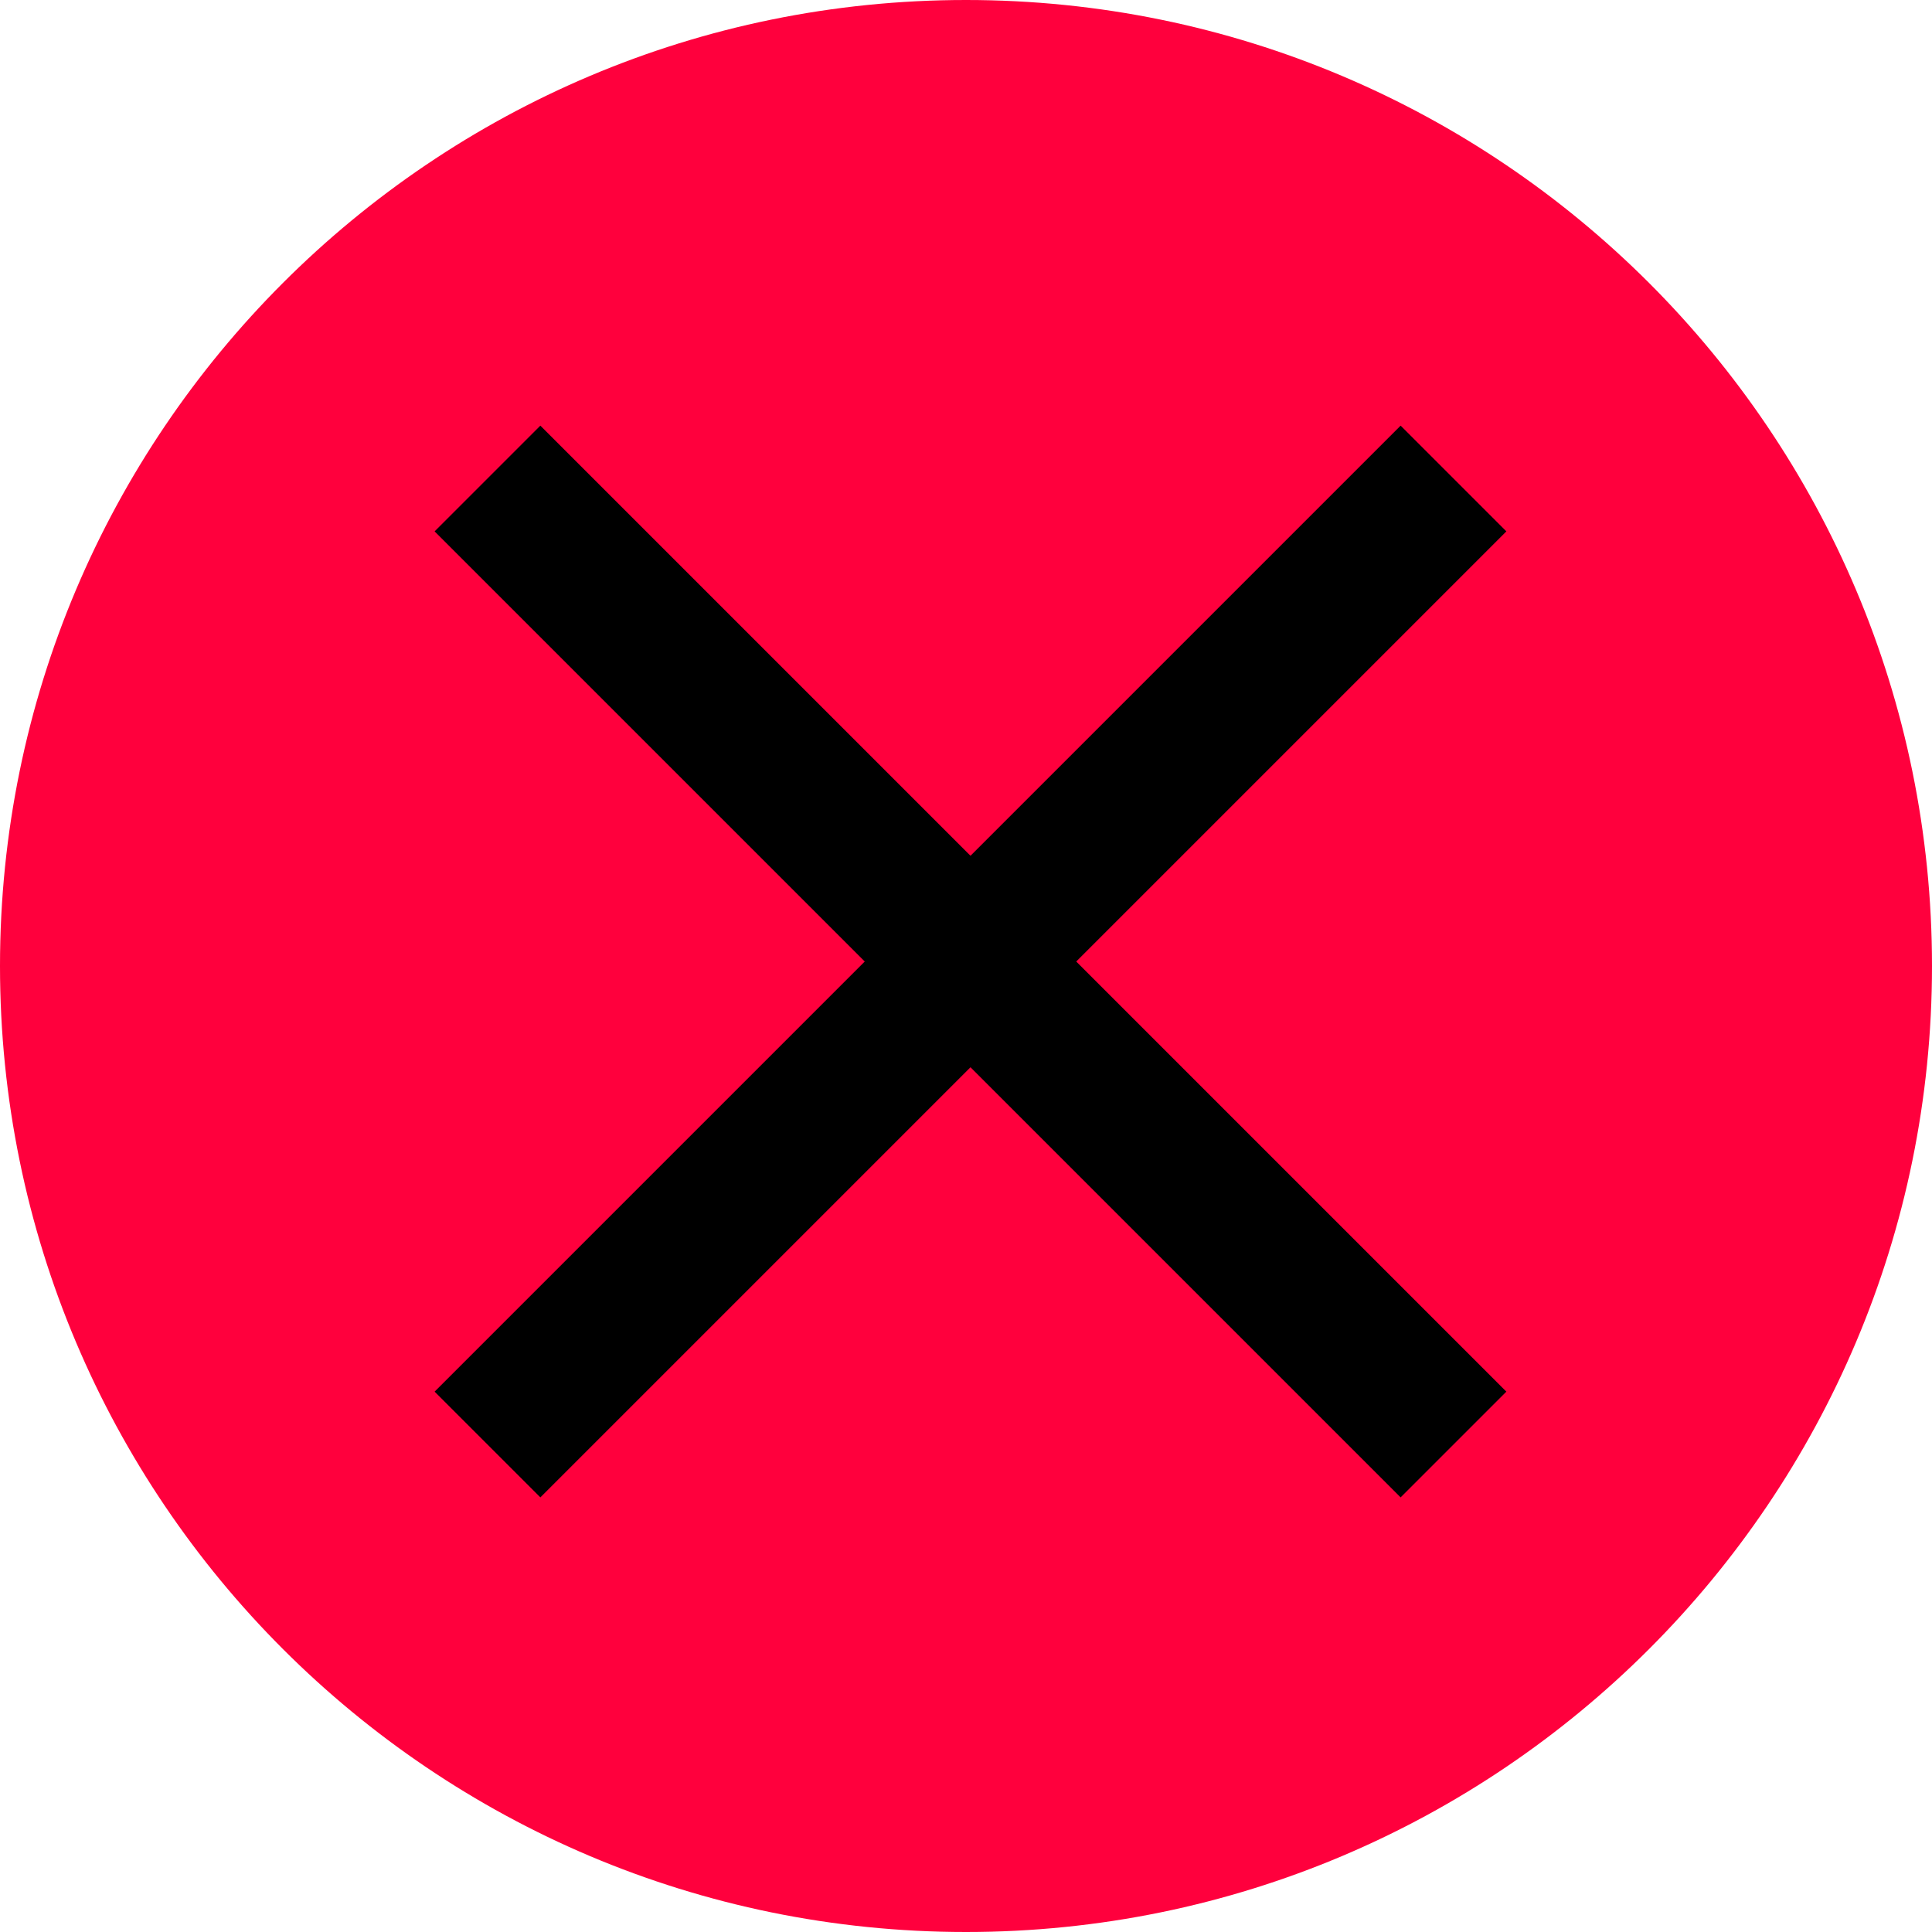
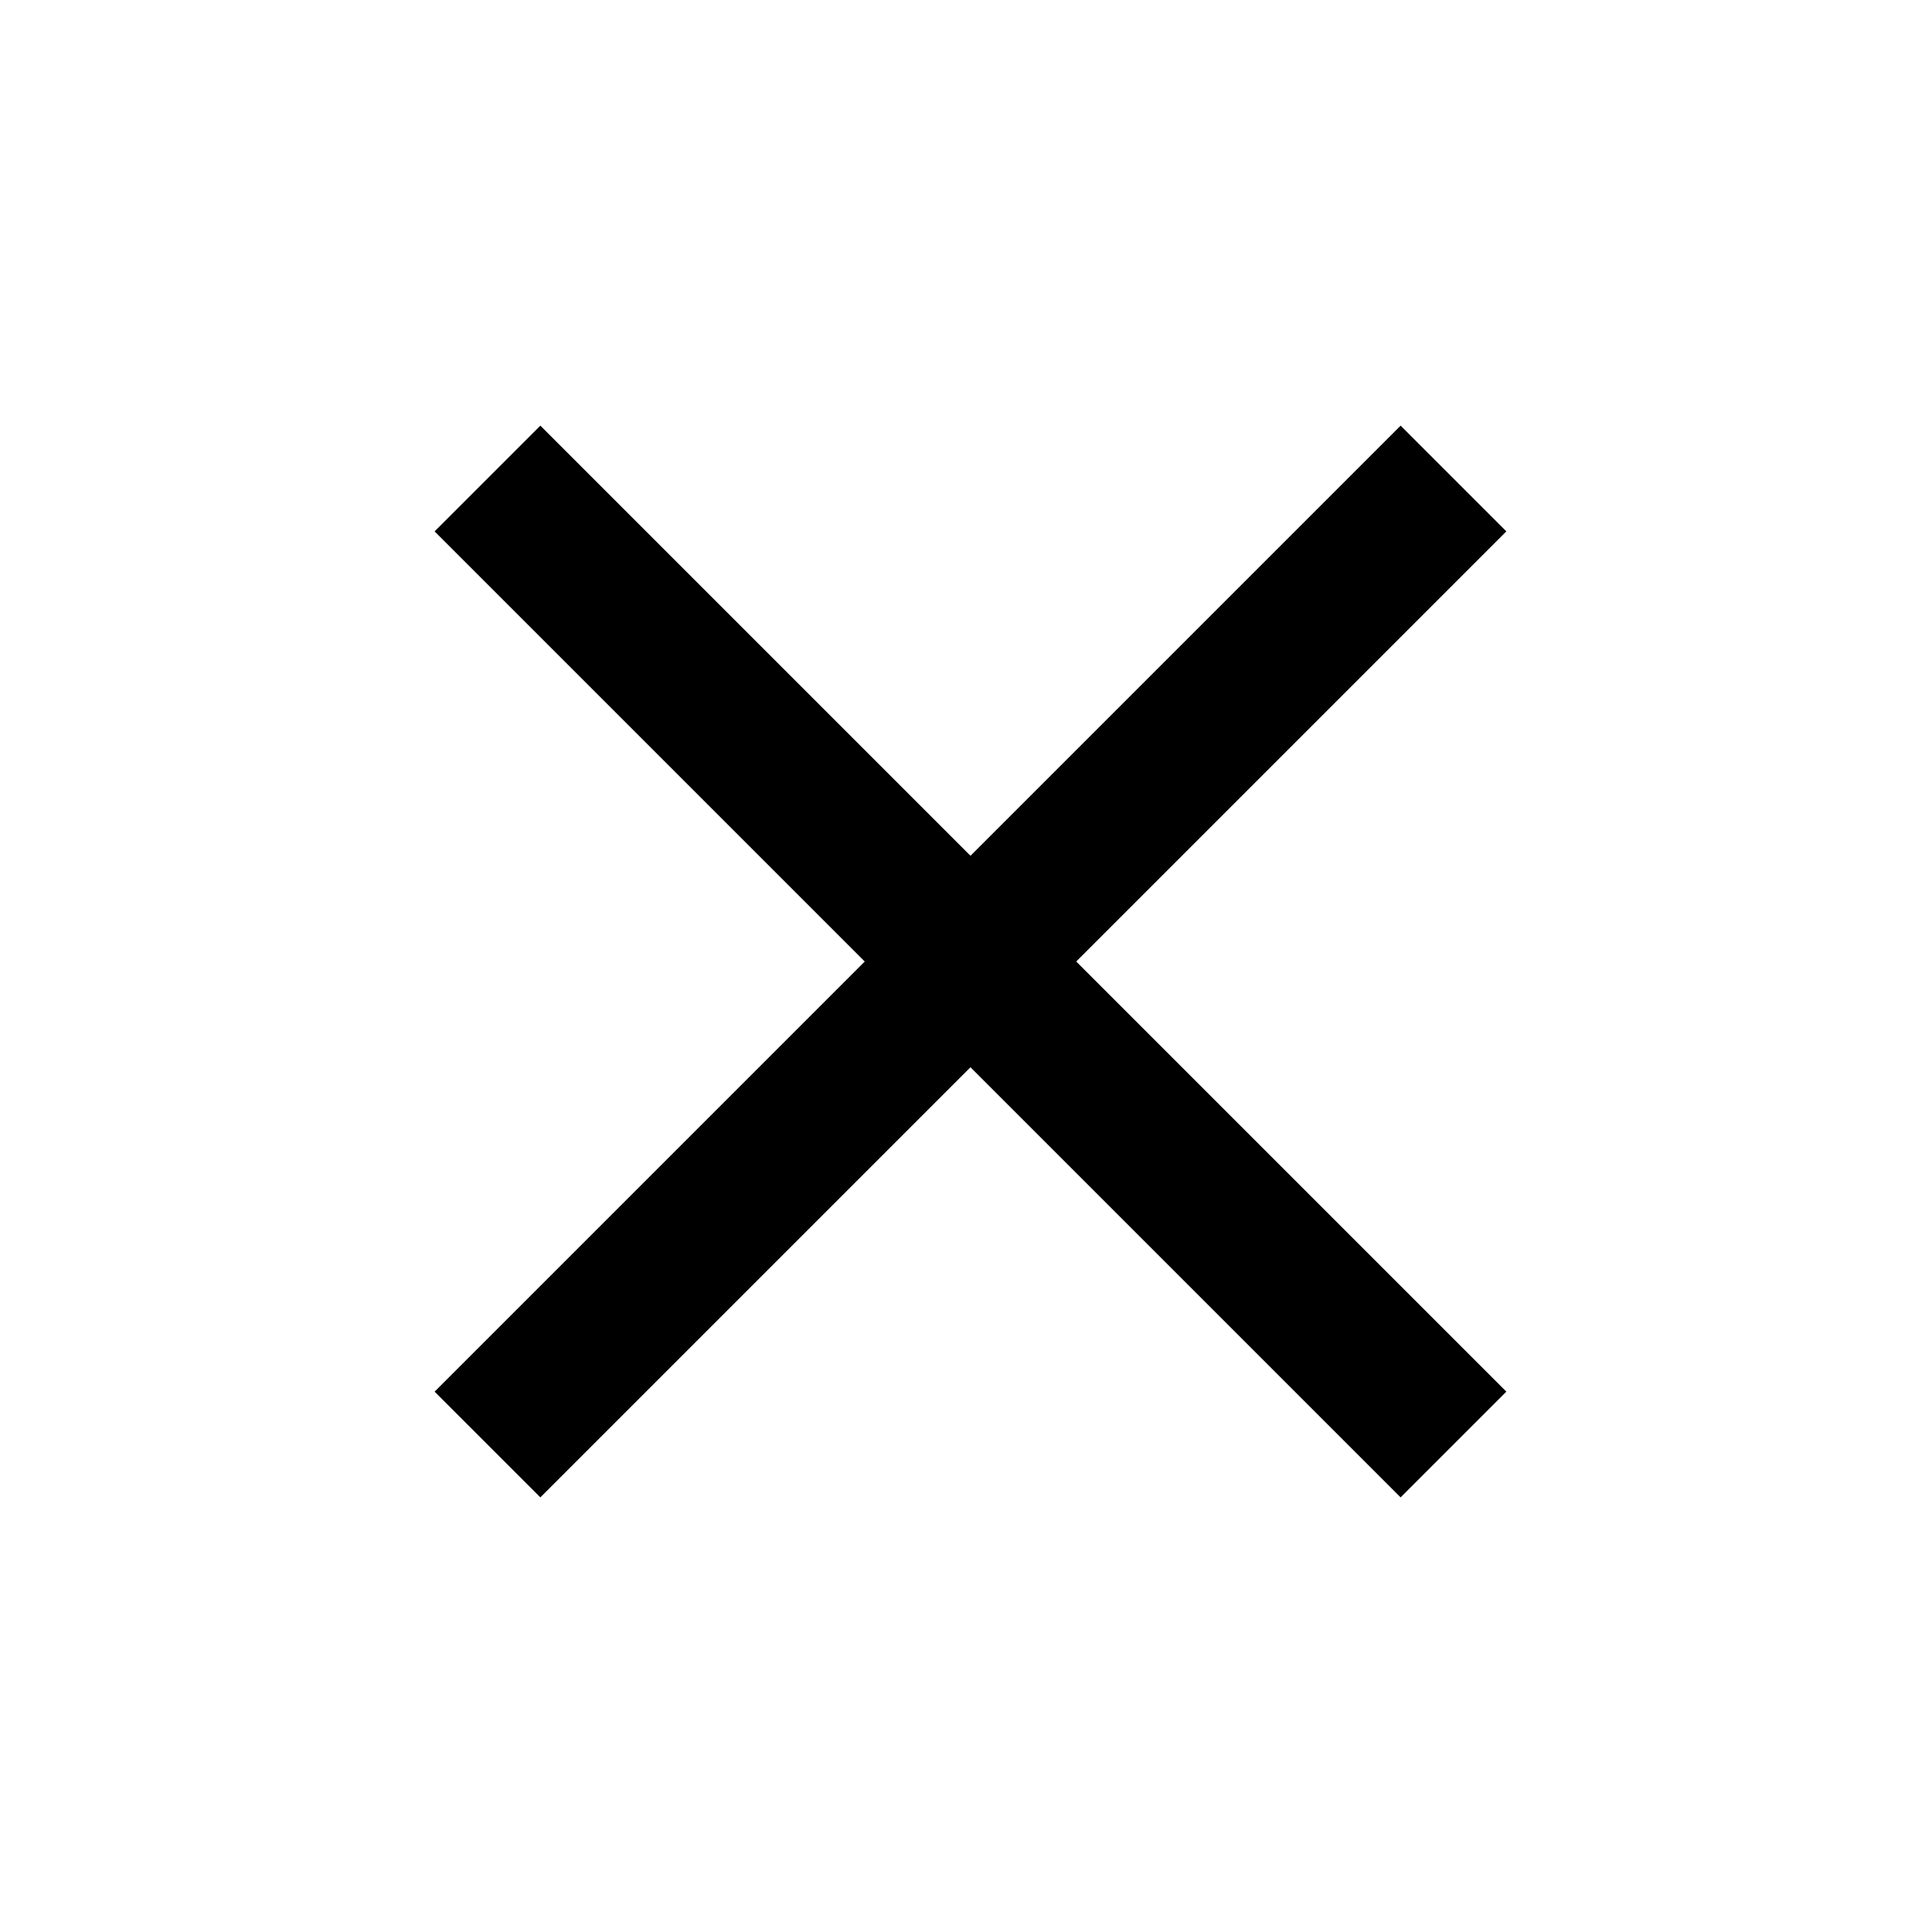
- <svg xmlns="http://www.w3.org/2000/svg" width="323" height="323" viewBox="0 0 323 323" fill="none">
-   <circle cx="161.5" cy="161.5" r="161.5" fill="#FF003D" />
-   <path d="M81.5 80L243 241.5" stroke="black" stroke-width="25" />
-   <path d="M243 80L81.5 241.5" stroke="black" stroke-width="25" />
+ <svg xmlns="http://www.w3.org/2000/svg" version="1.1" id="Layer_1" x="0px" y="0px" viewBox="0 0 323 323" style="enable-background:new 0 0 323 323;" xml:space="preserve">
+   <style type="text/css">
+ 	.st0{display:none;fill:#FF003D;}
+ 	.st1{fill:none;stroke:#000000;stroke-width:25;}
+ </style>
+   <circle class="st0" cx="161.5" cy="161.5" r="161.5" />
+   <path class="st1" d="M81.5,80L243,241.5" />
+   <path class="st1" d="M243,80L81.5,241.5" />
</svg>
